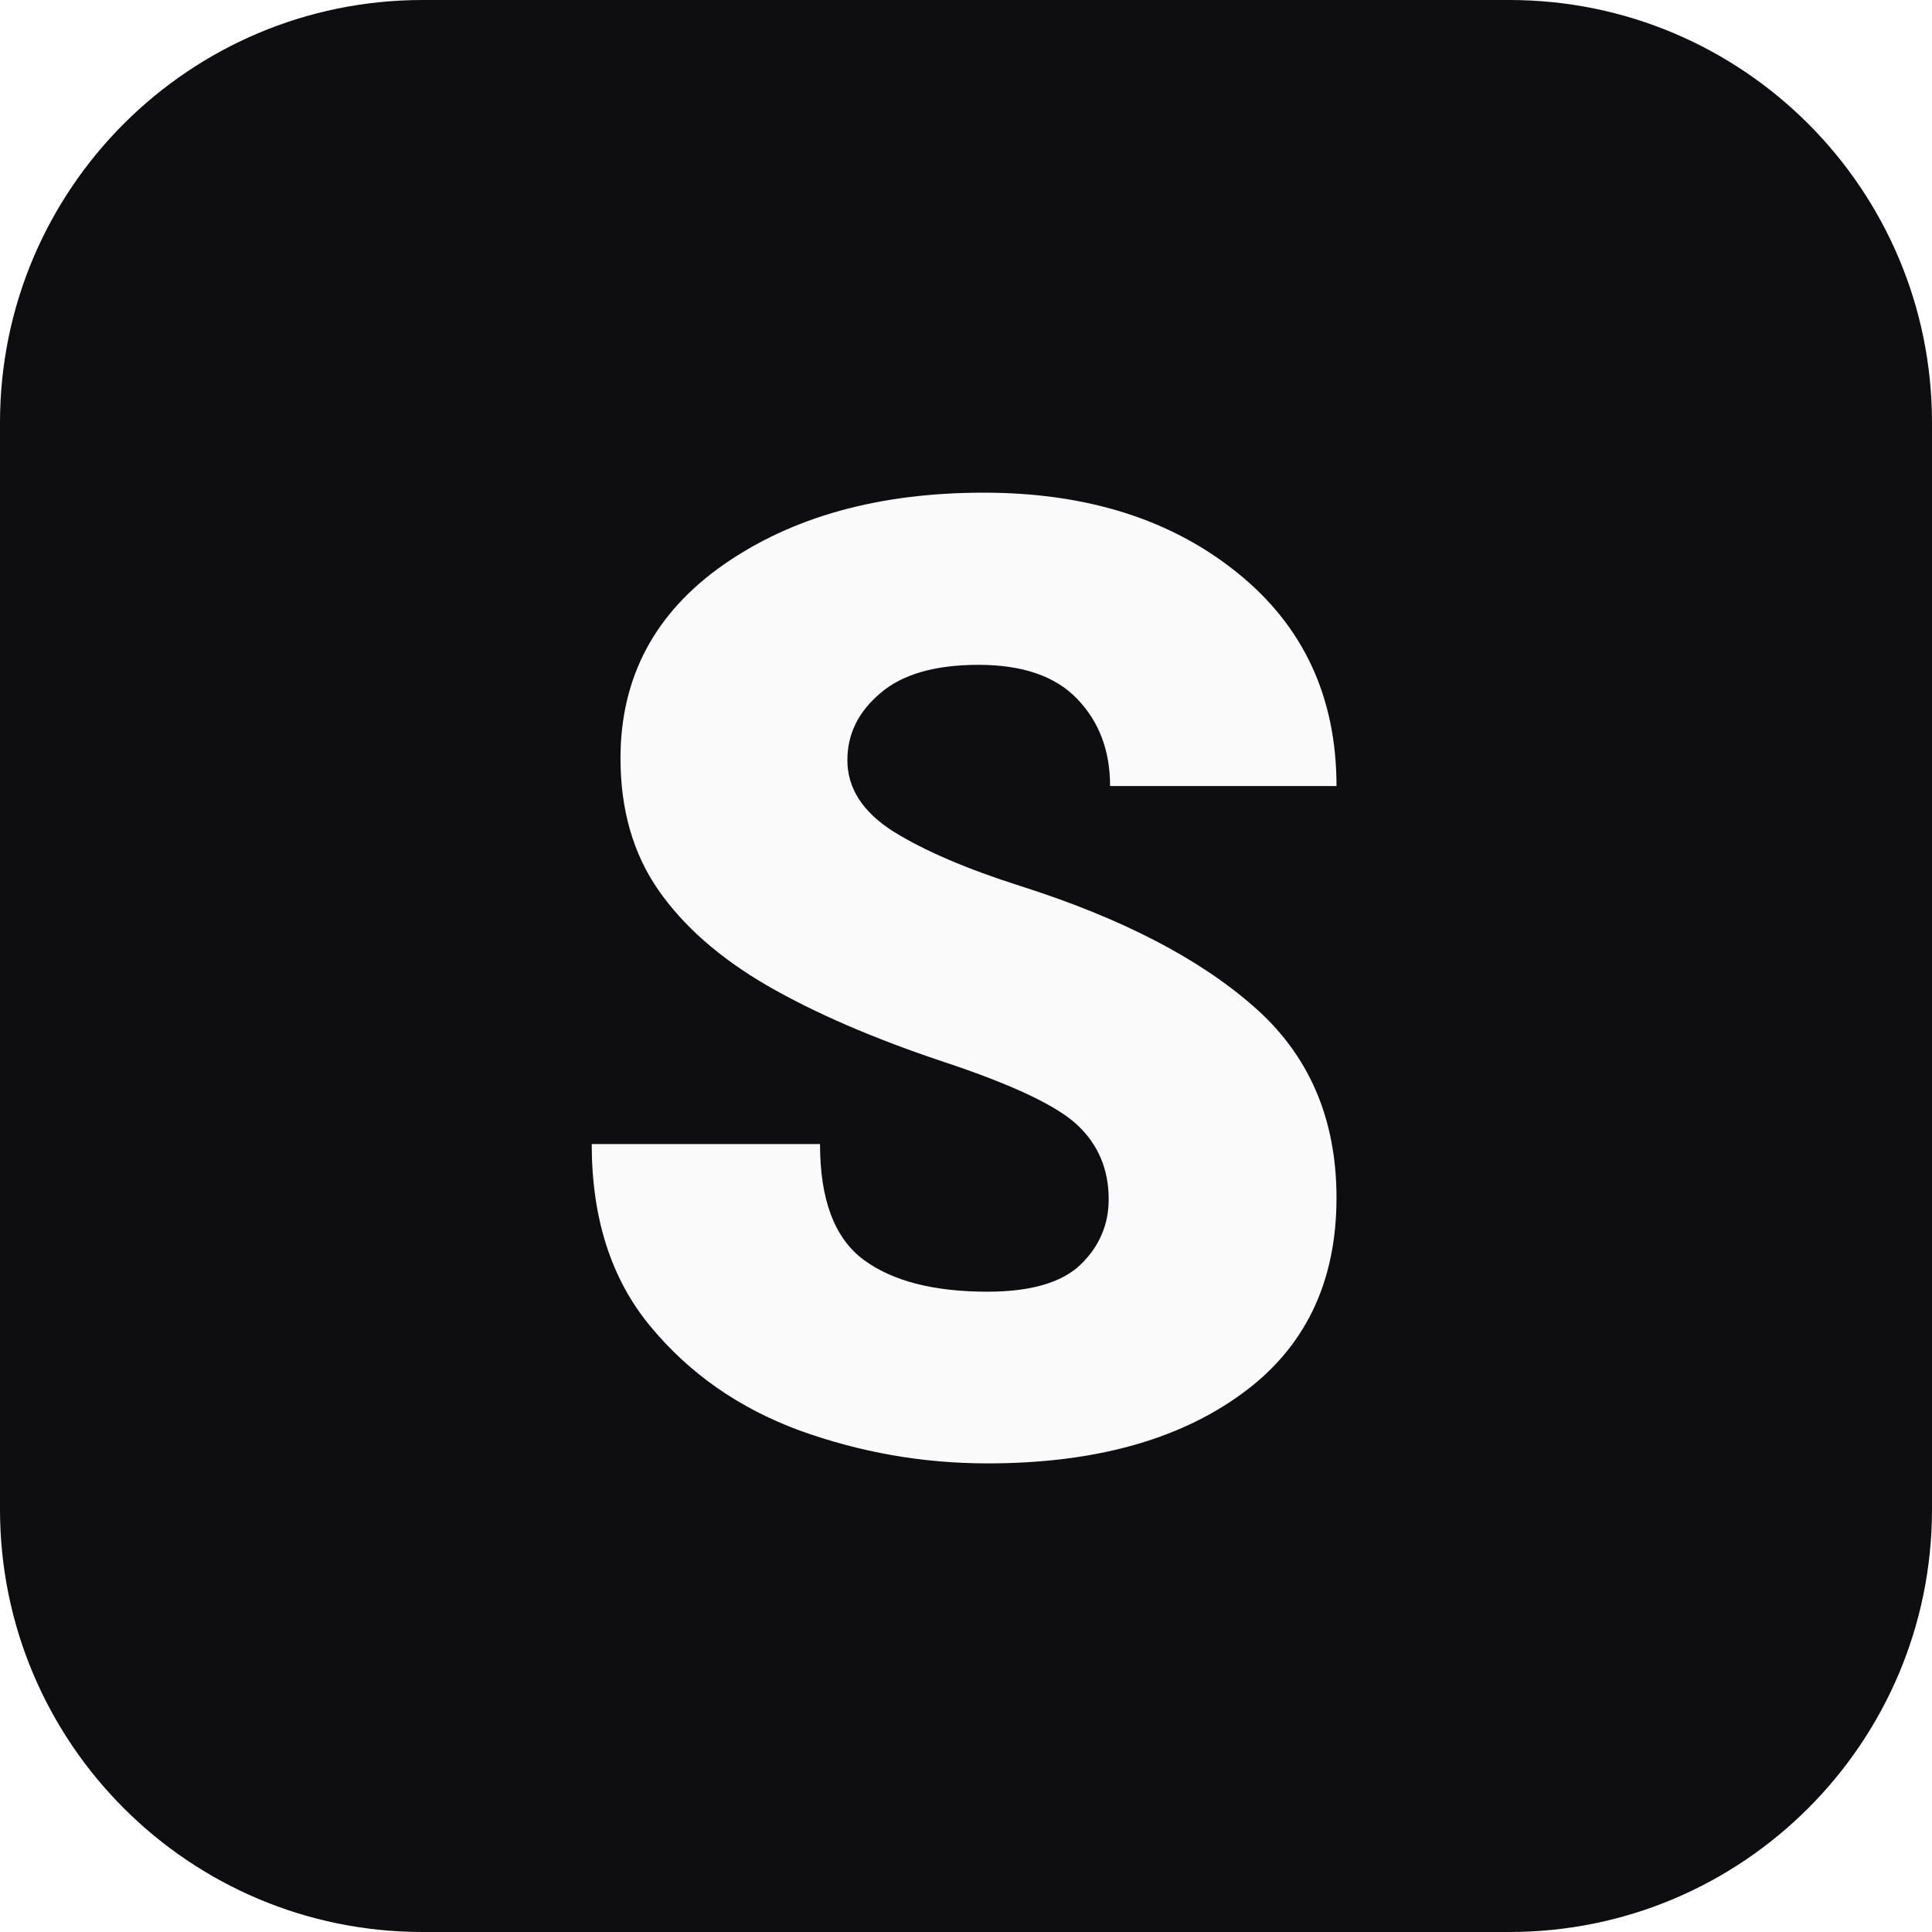
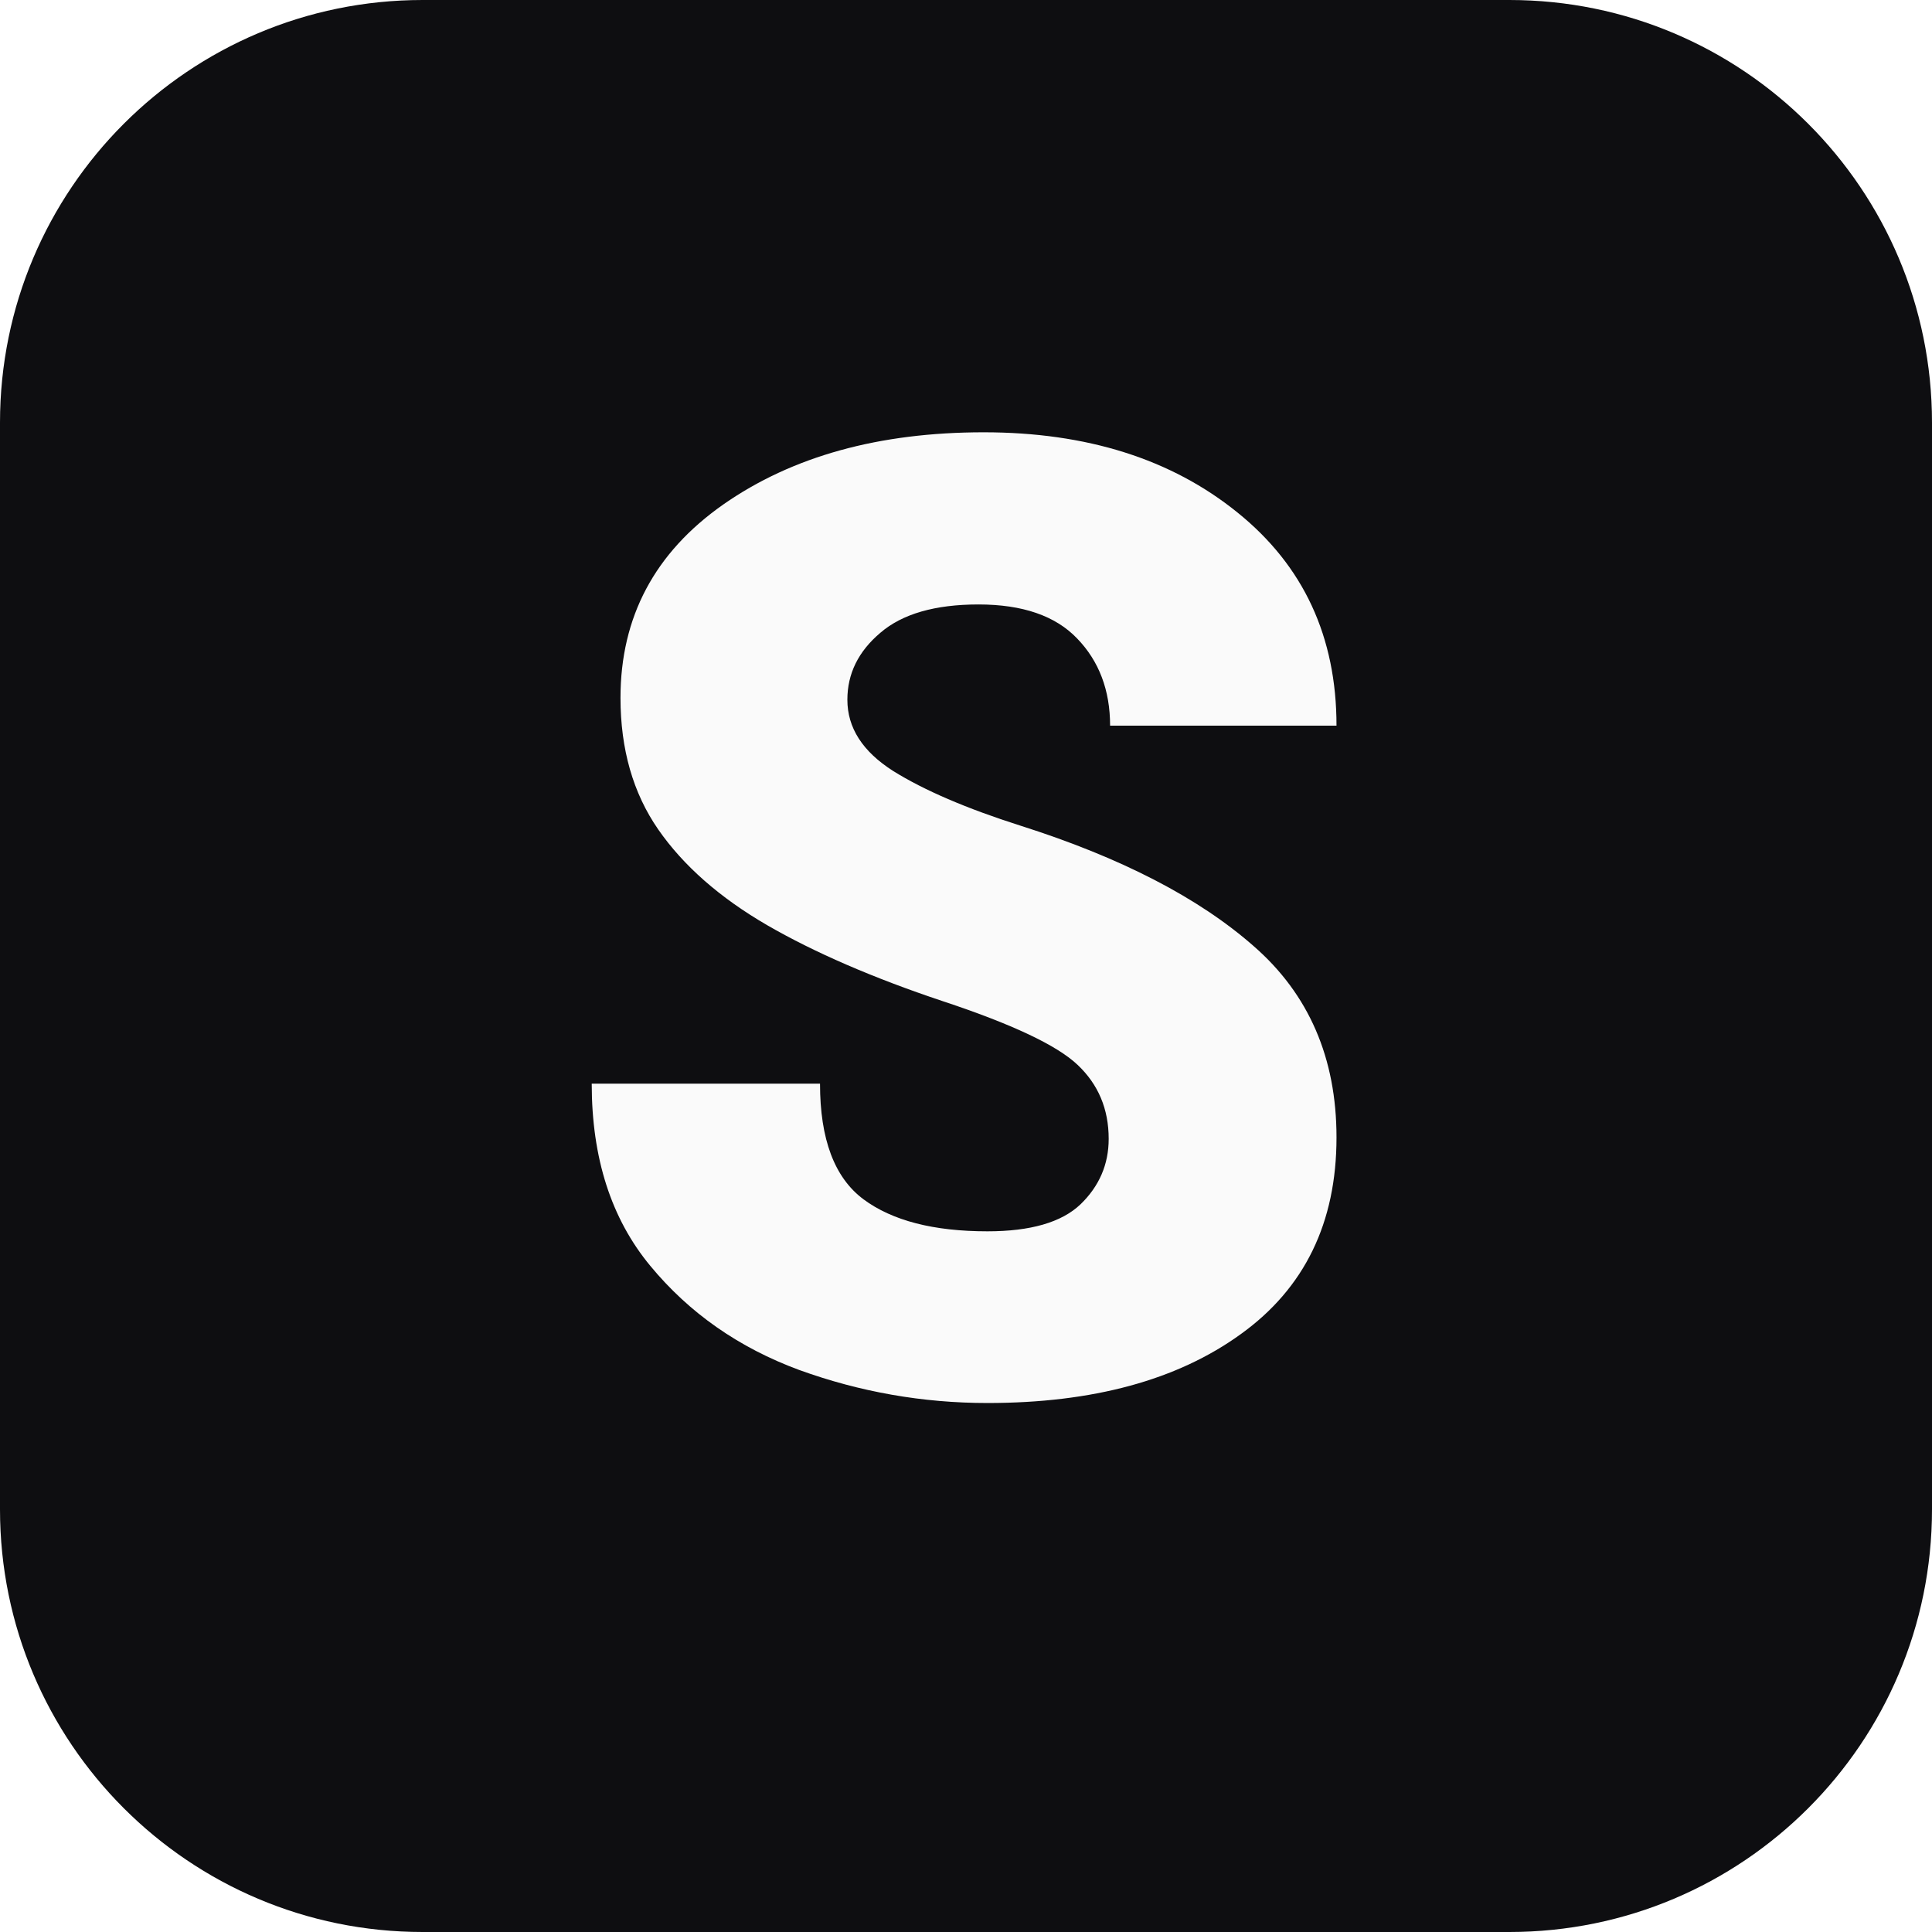
<svg xmlns="http://www.w3.org/2000/svg" viewBox="0 0 64 64" width="64" height="64" role="img" aria-label="Stadt Land Fluss">
  <rect width="64" height="64" rx="14" fill="#0e0e11" />
-   <text x="32" y="33" fill="#fafafa" font-family="ui-sans-serif, system-ui, -apple-system, 'Segoe UI', Roboto, sans-serif" font-size="44" font-weight="800" text-anchor="middle" dominant-baseline="central">S</text>
+   <text x="32" y="31" fill="#fafafa" font-family="ui-sans-serif, system-ui, -apple-system, 'Segoe UI', Roboto, sans-serif" font-size="44" font-weight="800" text-anchor="middle" dominant-baseline="central">S</text>
</svg>
